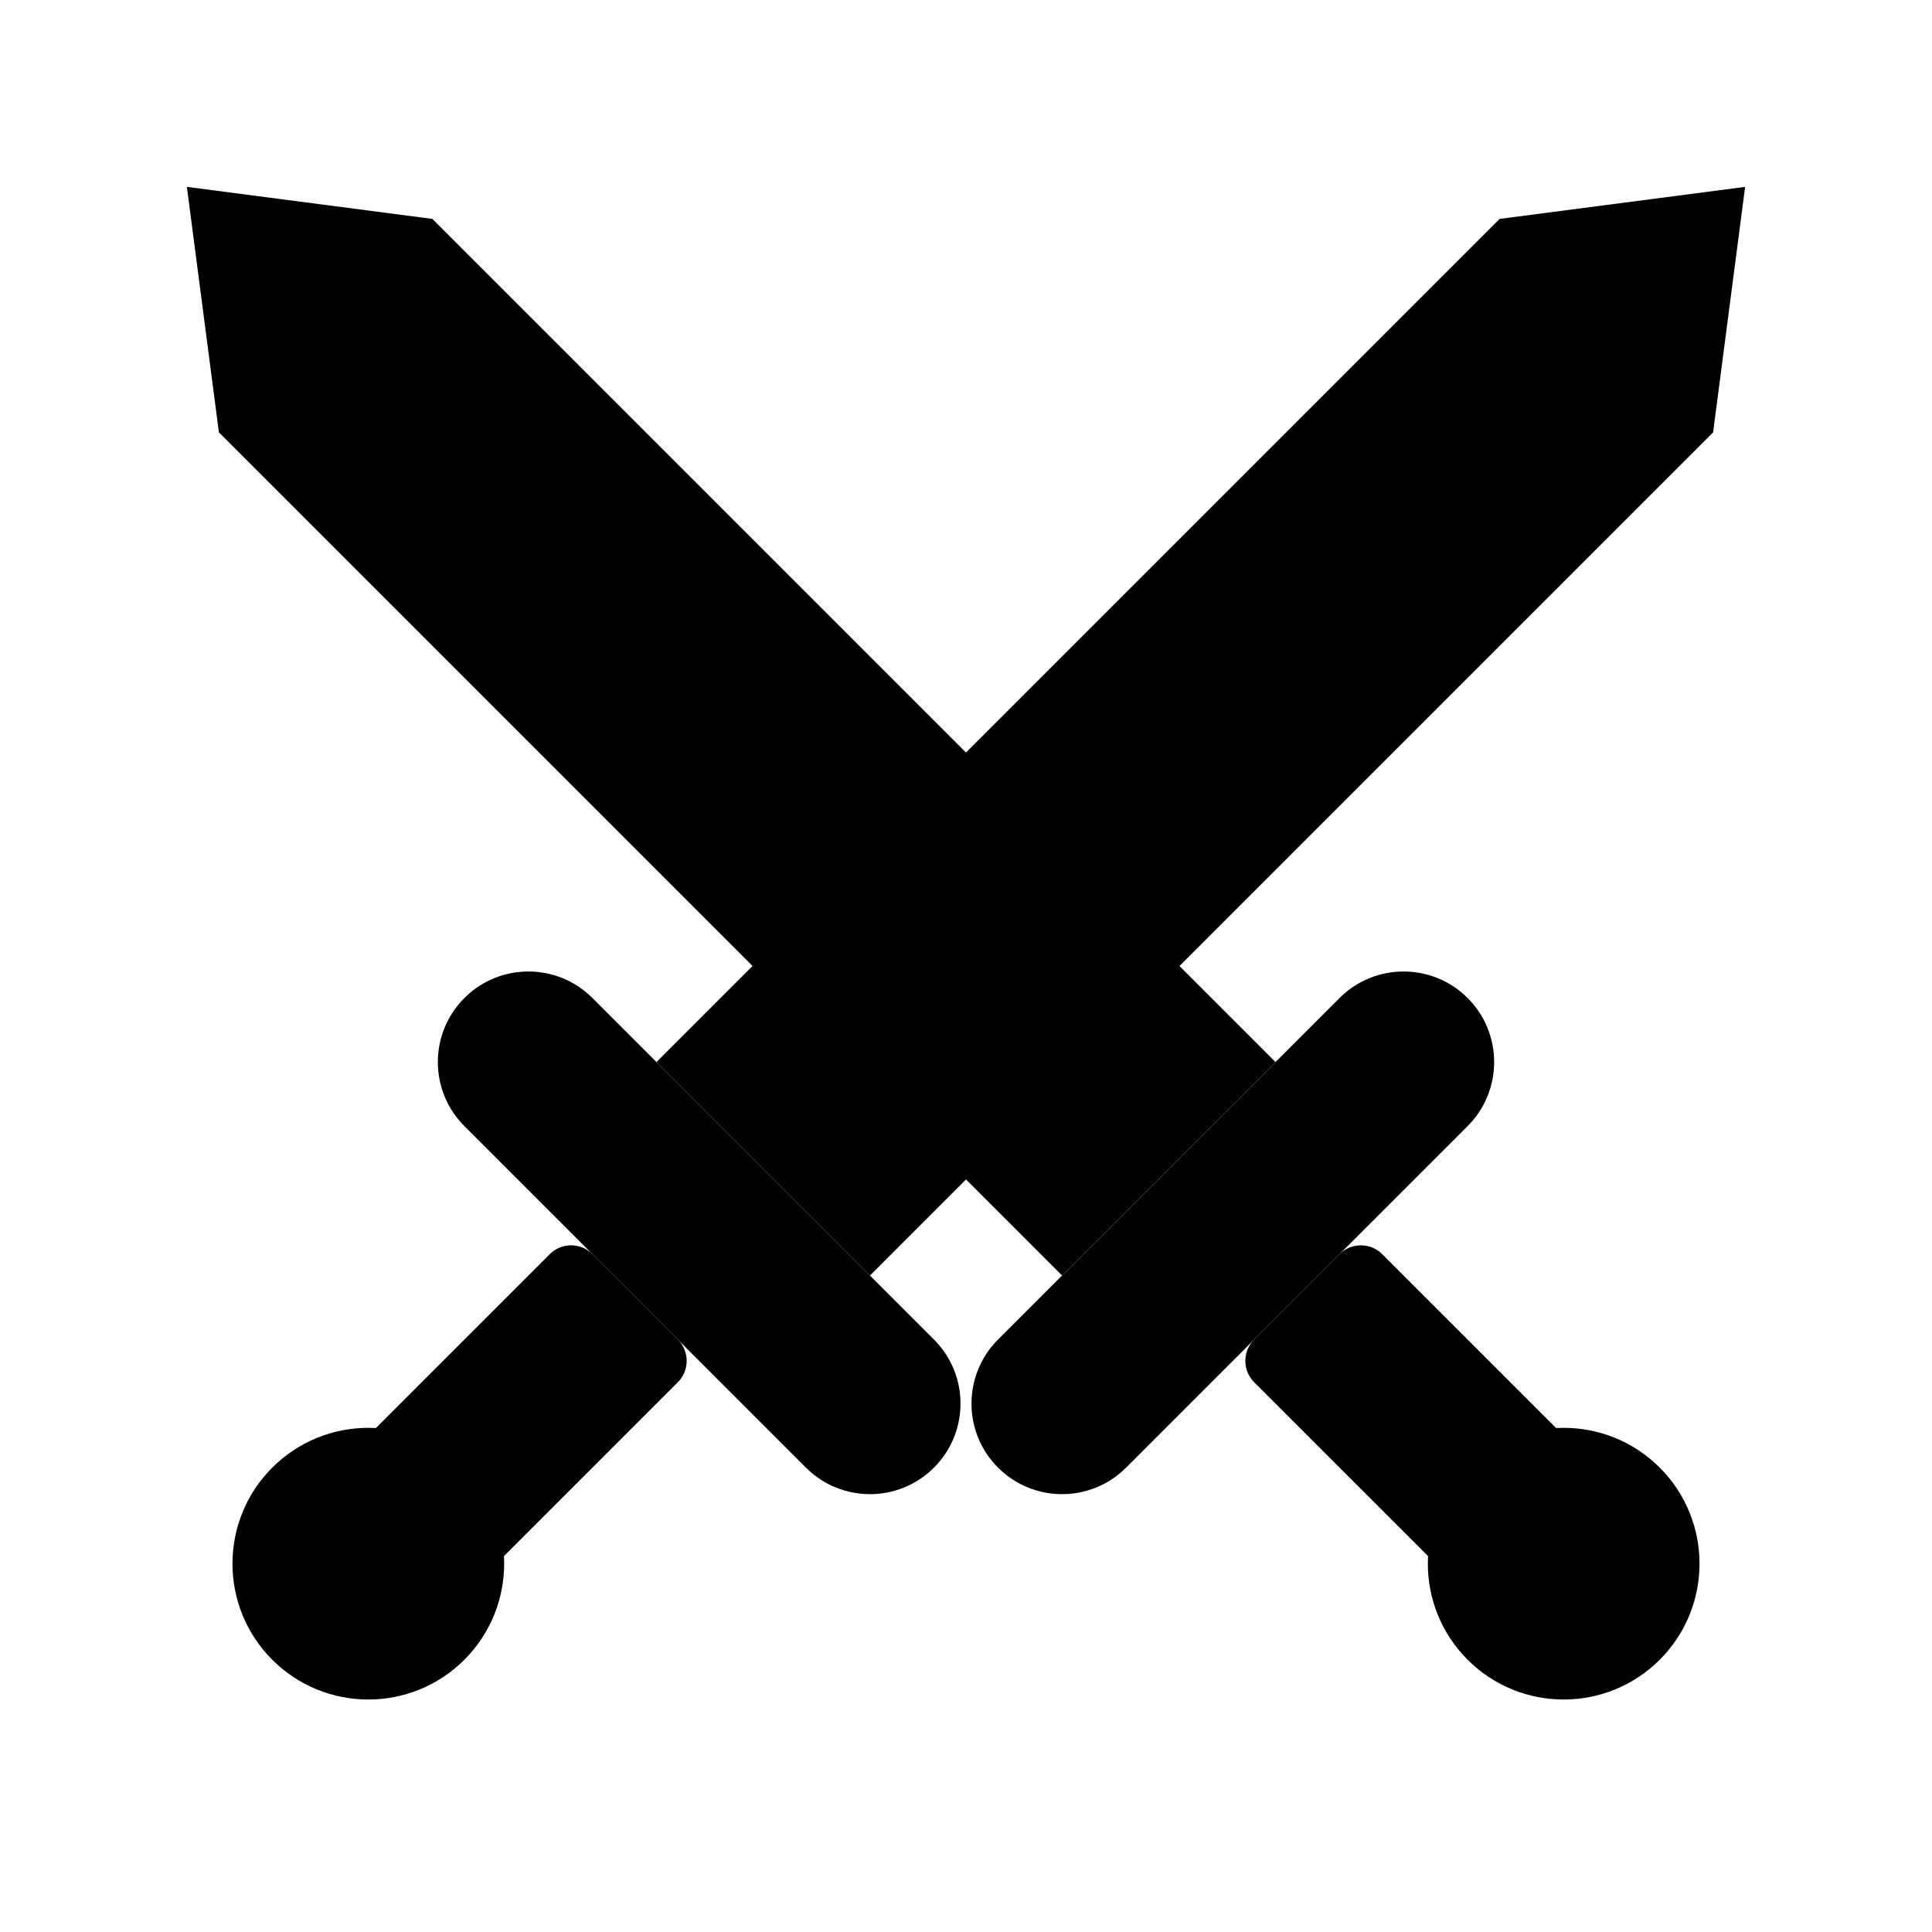
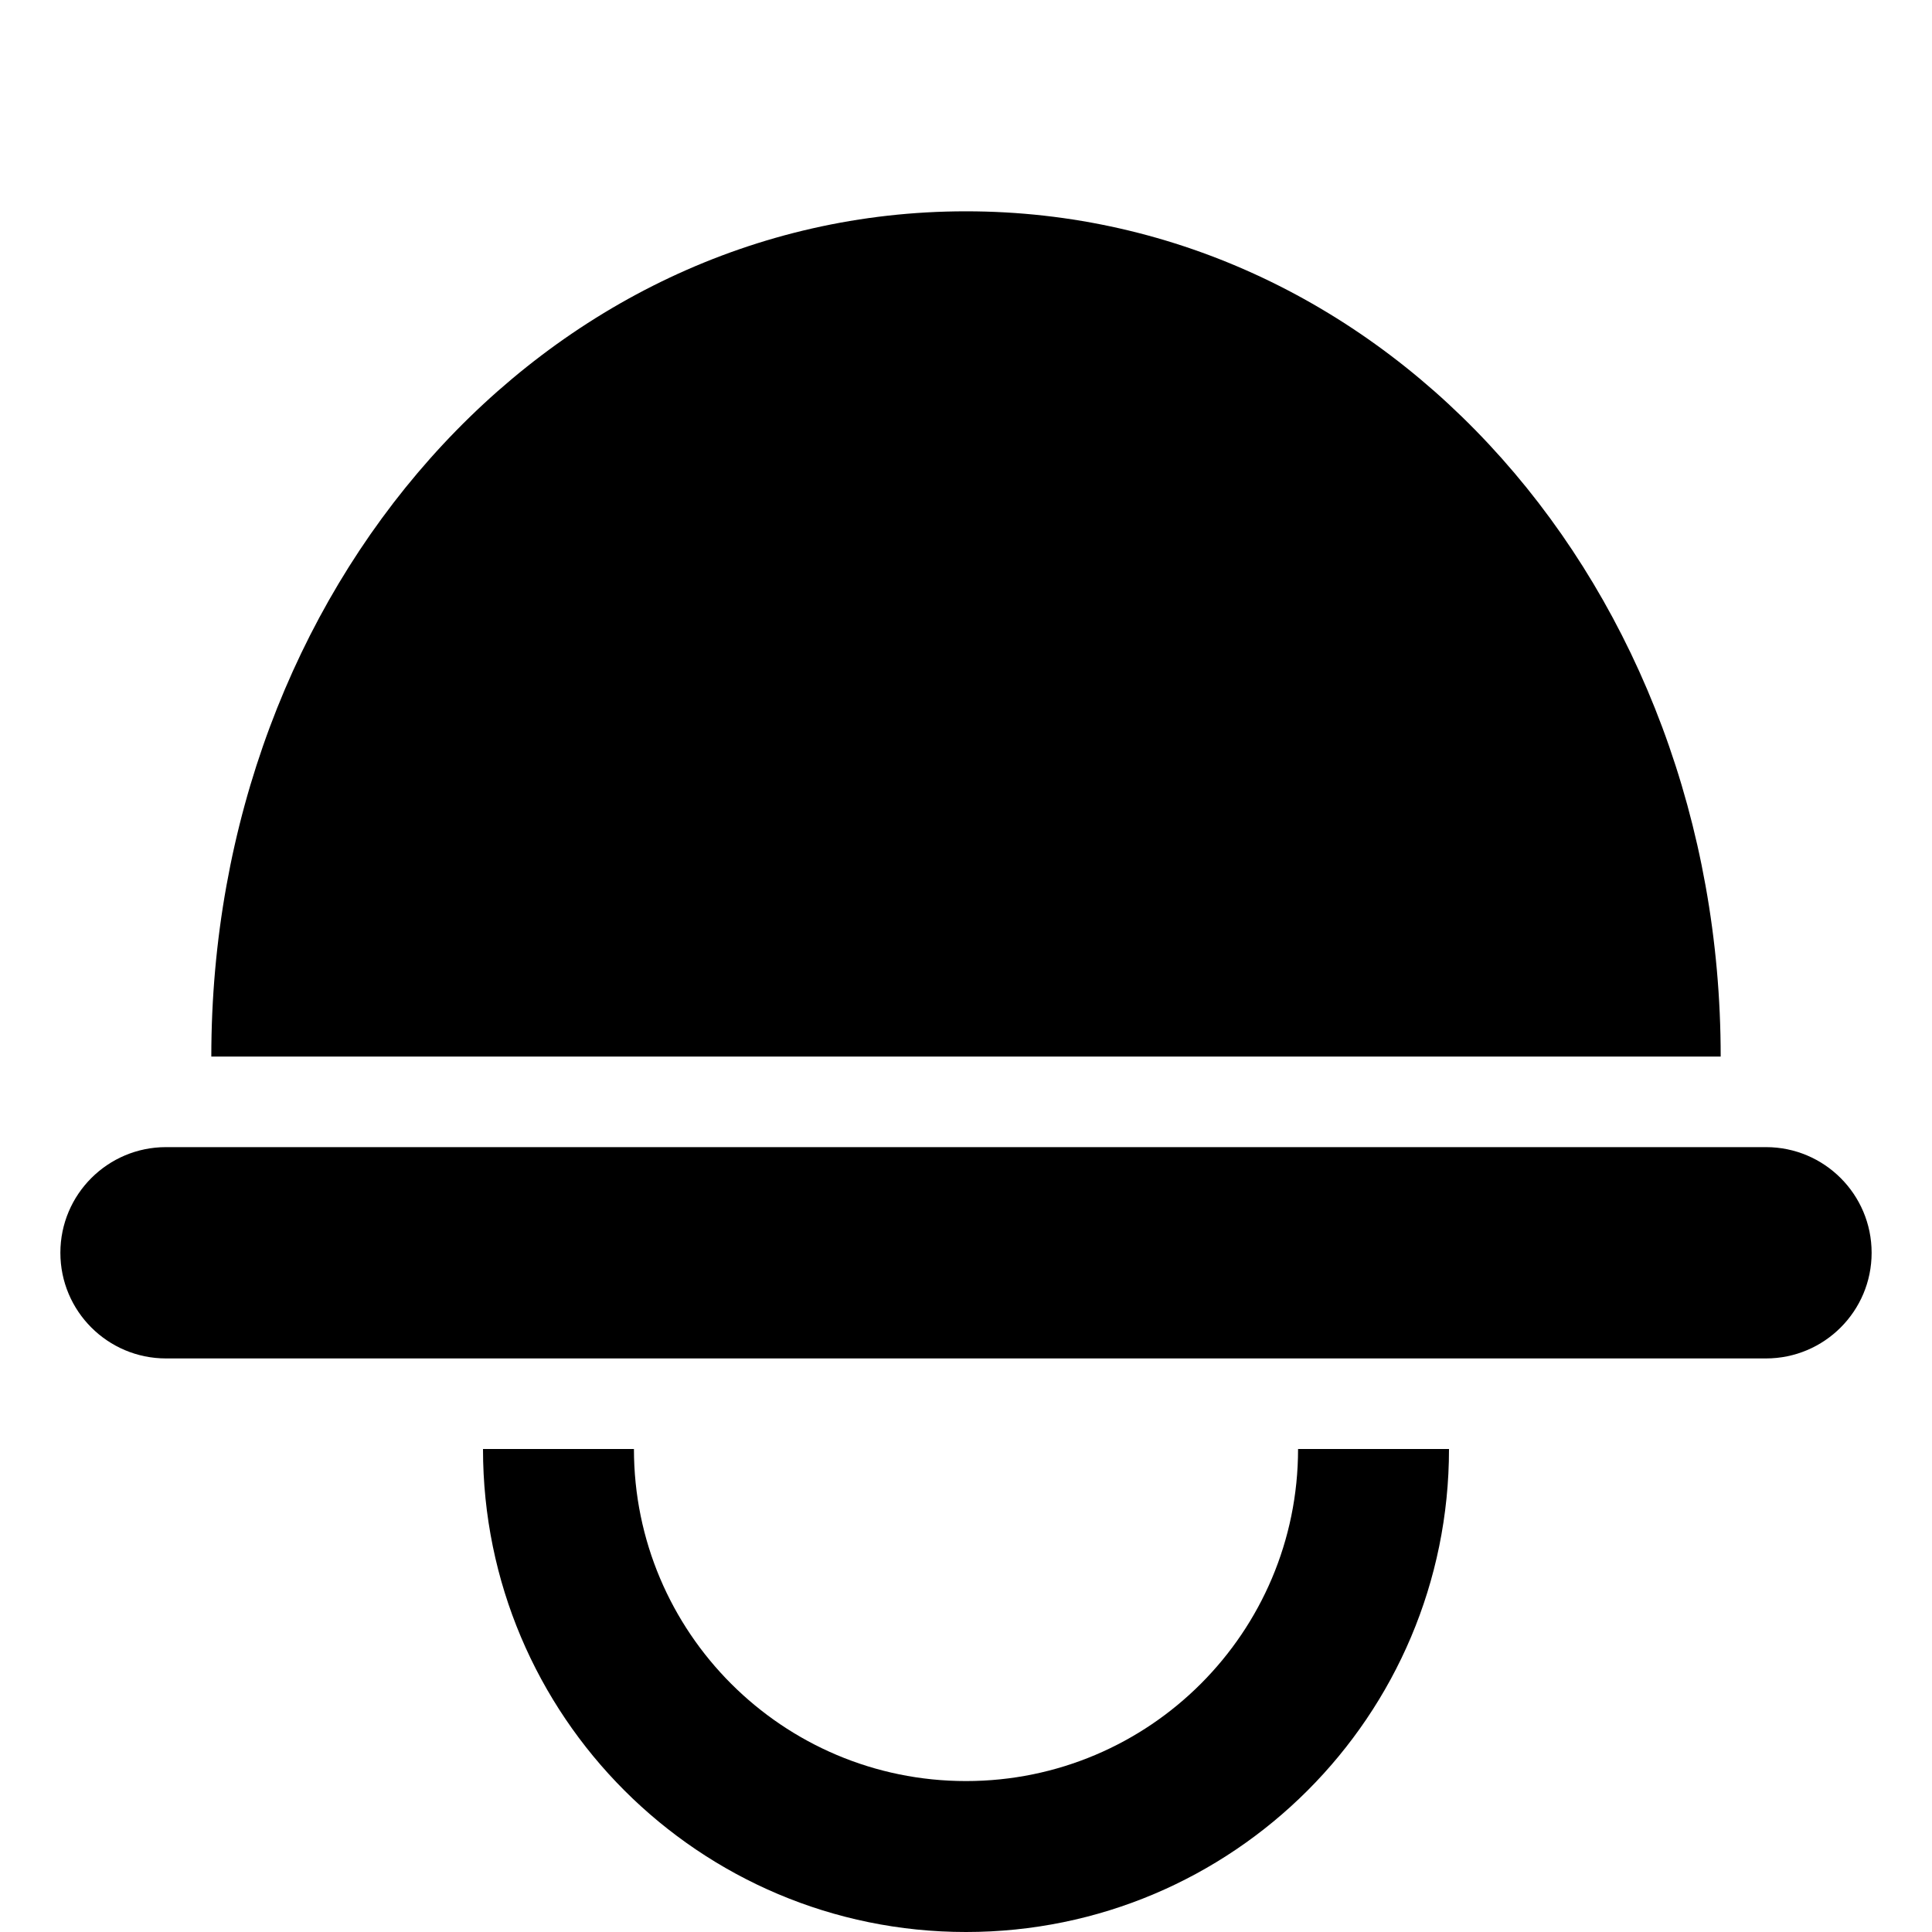
<svg xmlns="http://www.w3.org/2000/svg" viewBox="0 0 256 256" fill="currentColor">
-   <g transform="translate(128 128) rotate(45)">
-     <path d="M0-146 20-120V38H-20V-120Z" />
-     <rect x="-44" y="38" width="88" height="24" rx="12" />
-     <rect x="-12" y="62" width="24" height="44" rx="4" />
-     <circle cy="112" r="18" />
-   </g>
-   <g transform="translate(128 128) rotate(-45)">
-     <path d="M0-146 20-120V38H-20V-120Z" />
-     <rect x="-44" y="38" width="88" height="24" rx="12" />
-     <rect x="-12" y="62" width="24" height="44" rx="4" />
-     <circle cy="112" r="18" />
-   </g>
+   <path d="M28 140C28 78 72 28 128 28S228 78 228 140Z" />
+   <rect x="8" y="152" width="240" height="28" rx="14" />
+   <path d="M64 192H84A44 44 0 0 0 172 192H192A64 64 0 0 1 64 192Z" />
</svg>
